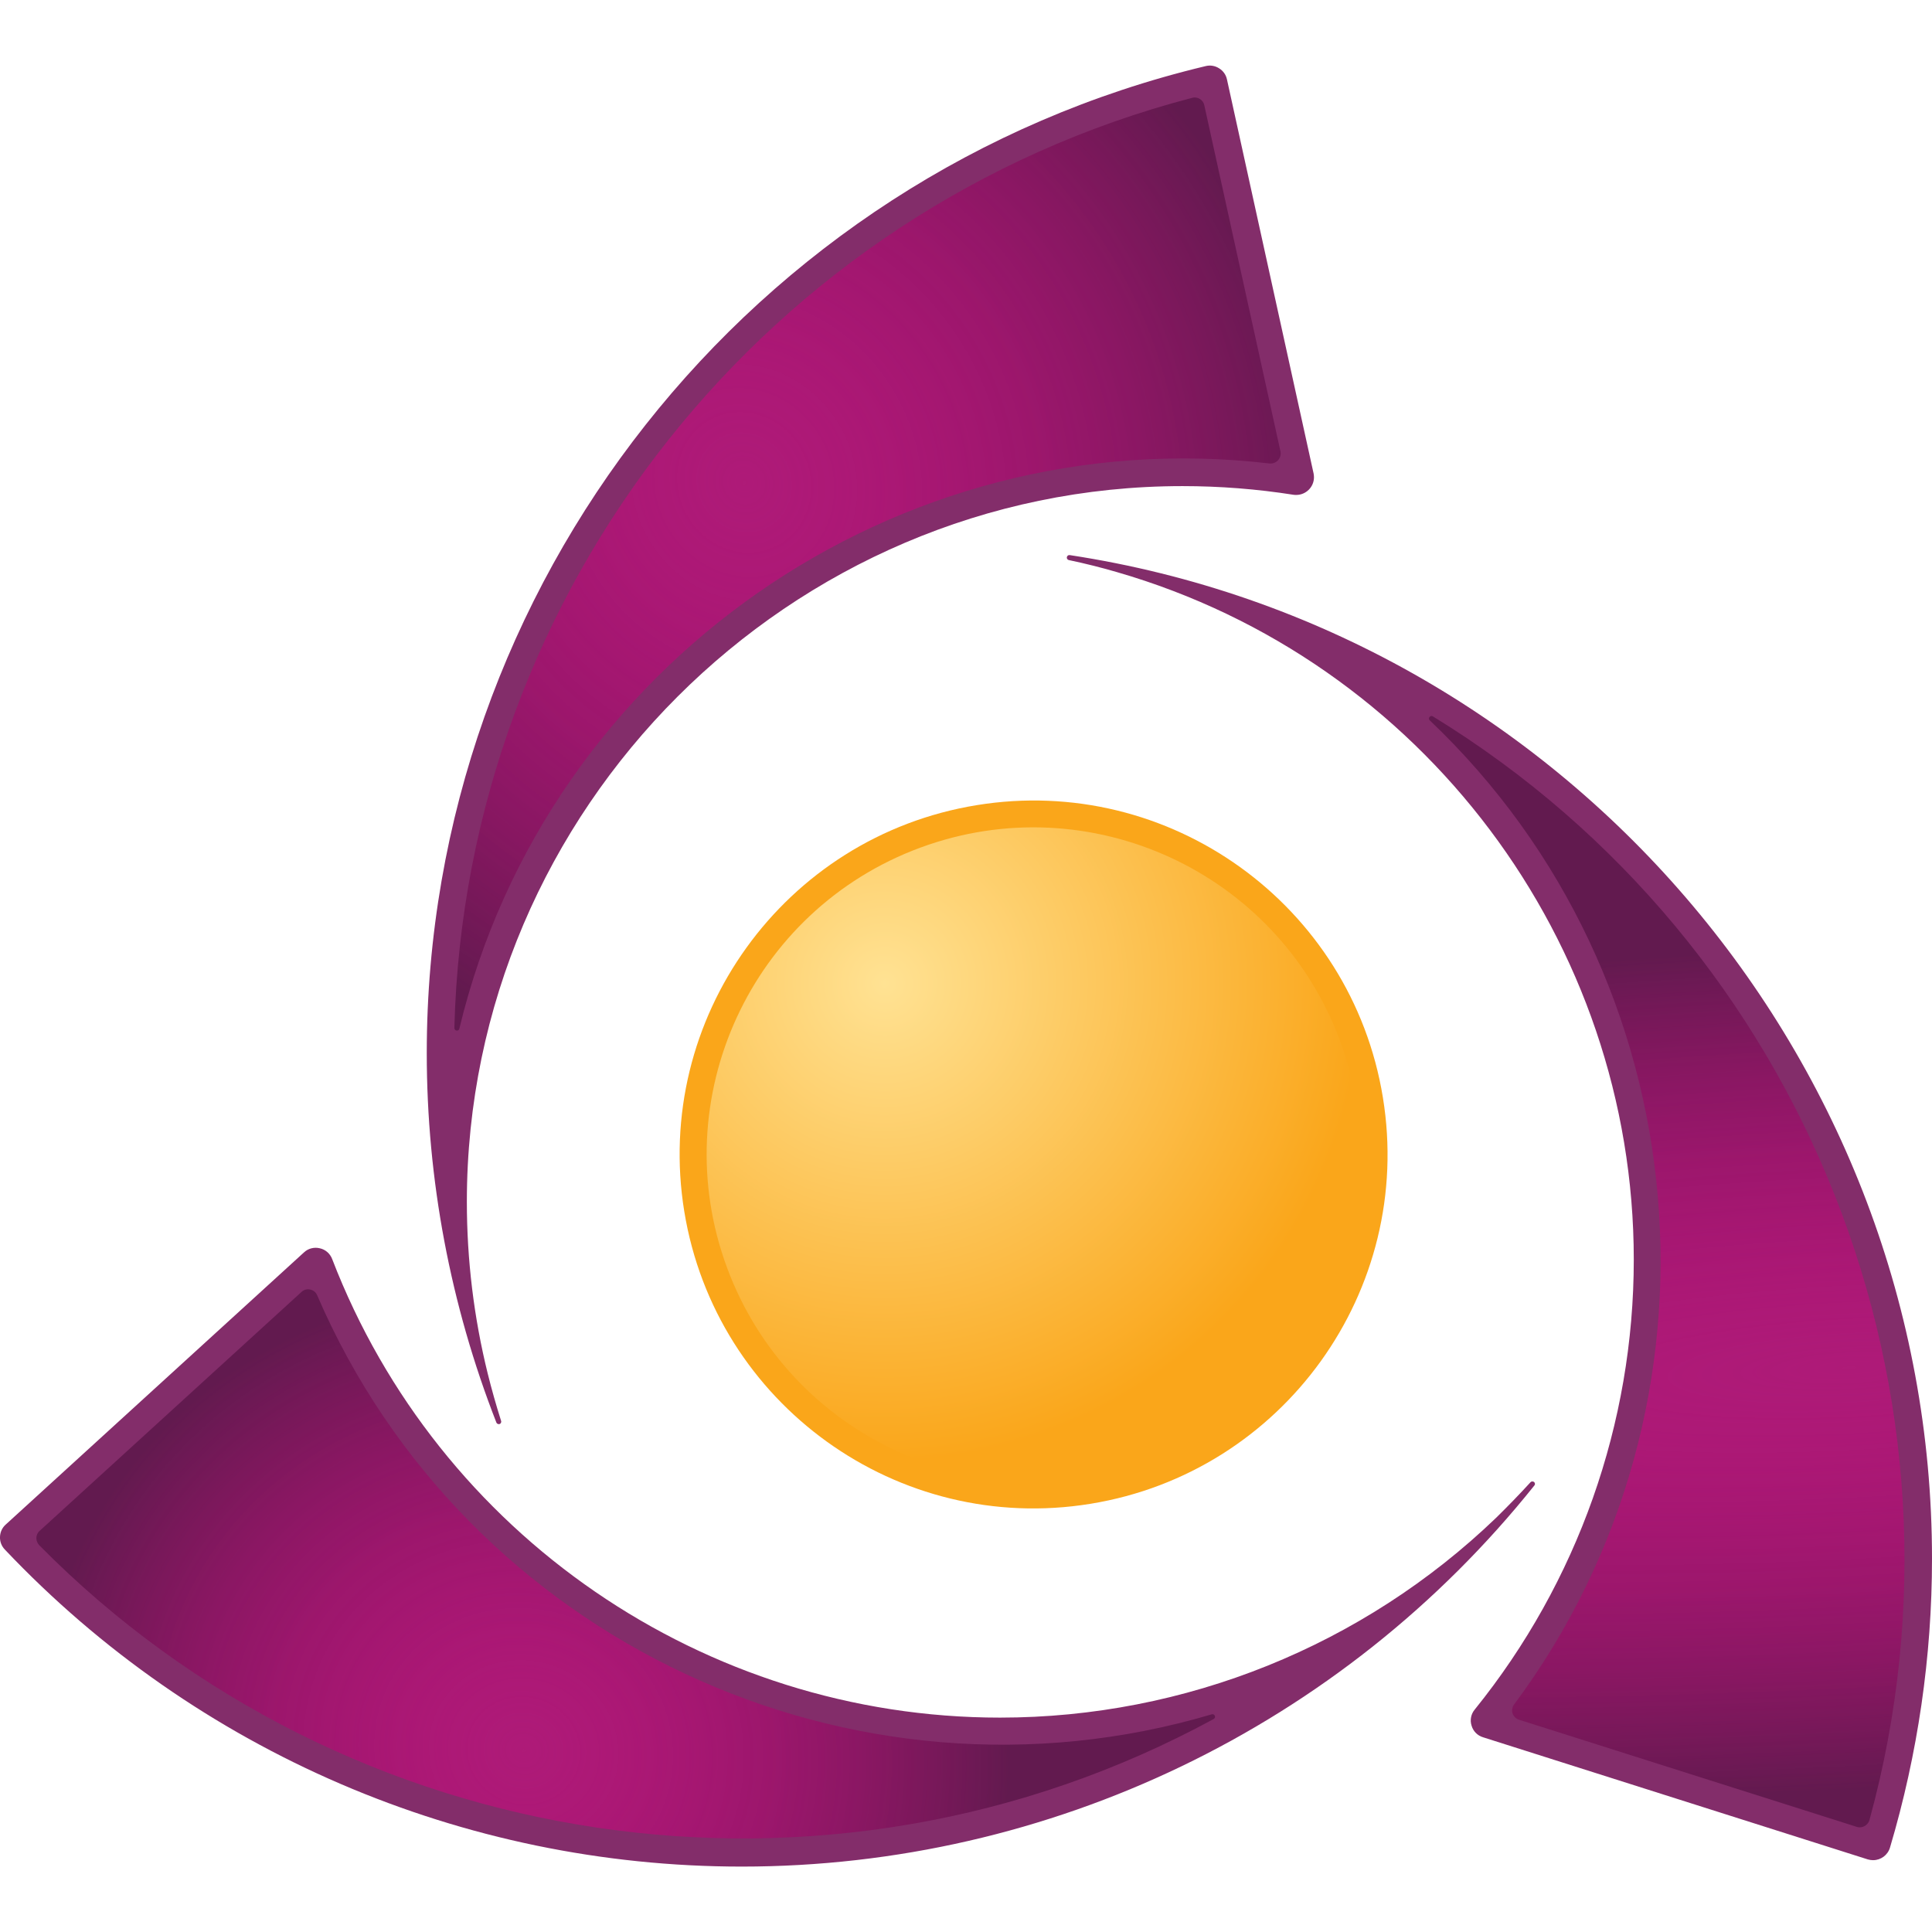
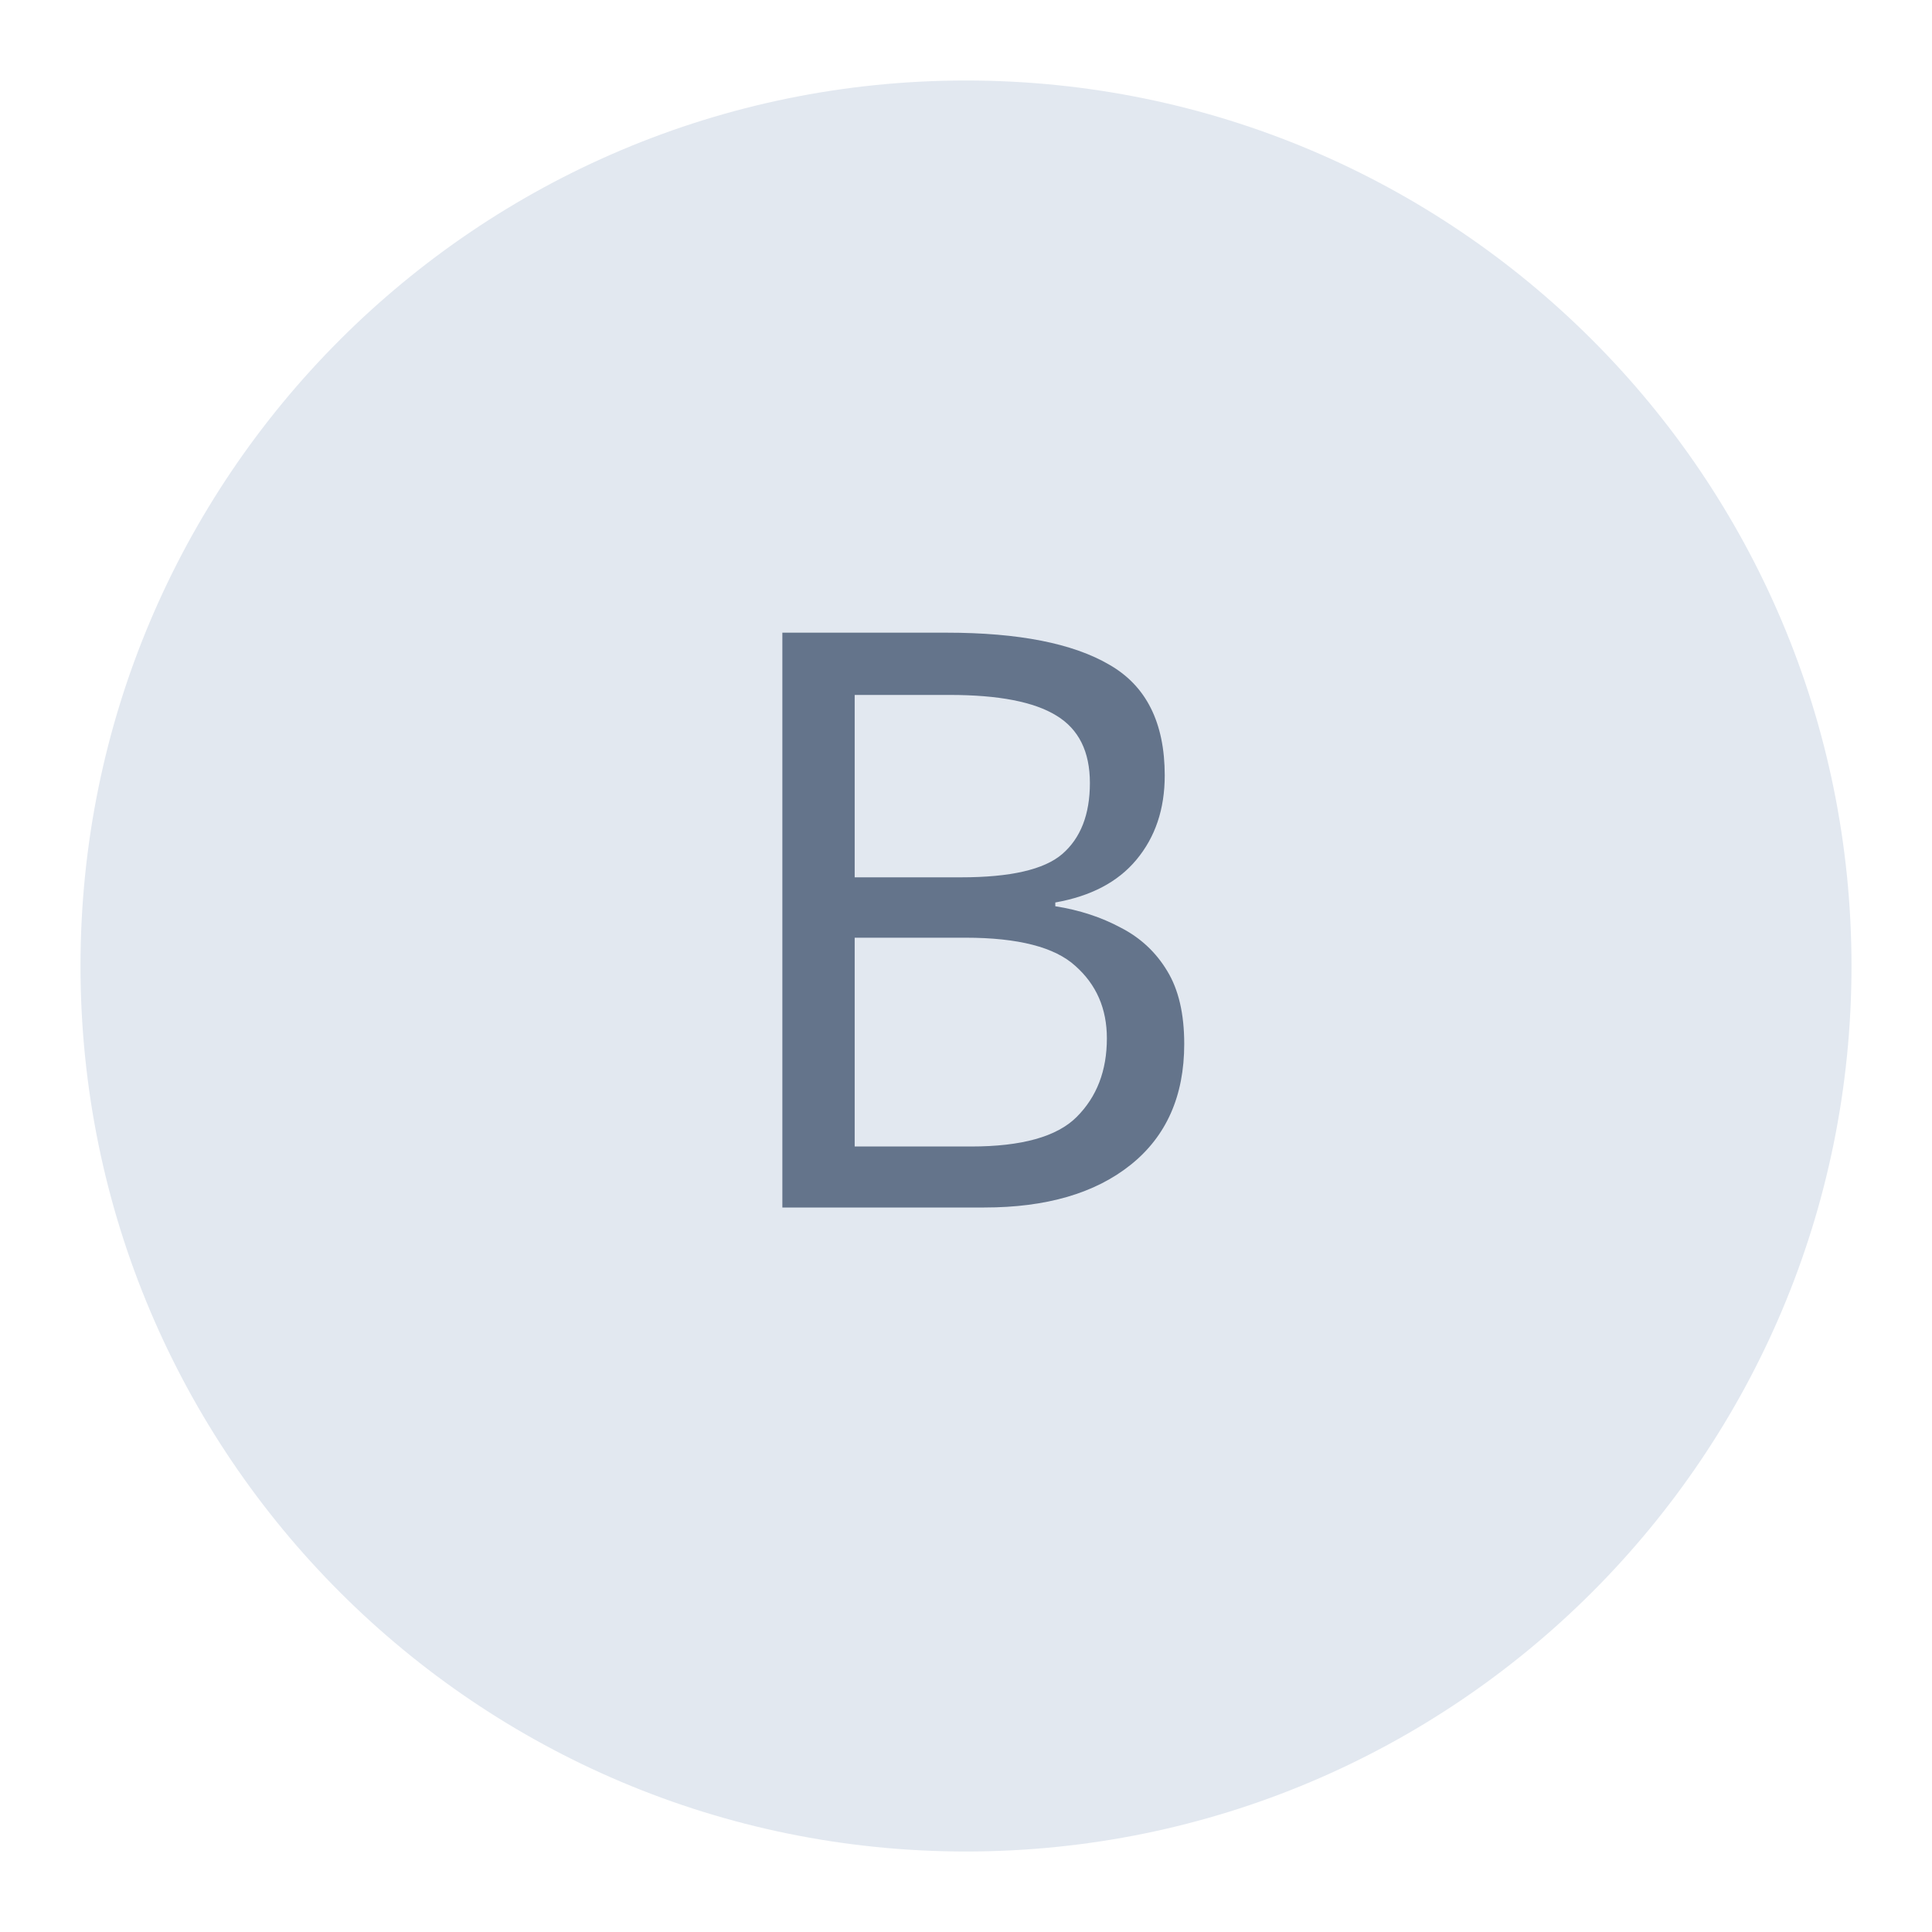
- <svg xmlns="http://www.w3.org/2000/svg" width="28" height="28" viewBox="0 0 28 28" fill="none">
-   <path fill-rule="evenodd" clip-rule="evenodd" d="M21.685 21.995C19.753 23.853 17.174 24.893 14.493 24.893C10.212 24.893 6.352 22.242 4.814 18.247C4.784 18.168 4.717 18.109 4.635 18.091C4.553 18.071 4.466 18.093 4.405 18.151L0.083 22.095C0.032 22.14 0.002 22.205 0 22.274C-0.003 22.342 0.023 22.409 0.071 22.458C2.847 25.39 6.712 27.052 10.75 27.052C15.216 27.052 19.448 25.018 22.237 21.529C22.243 21.523 22.246 21.514 22.246 21.506C22.246 21.486 22.229 21.47 22.209 21.47C22.199 21.47 22.188 21.474 22.181 21.482C22.023 21.655 21.857 21.826 21.685 21.995ZM16.186 8.291C20.611 9.57 23.678 13.65 23.678 18.255C23.678 20.628 22.864 22.93 21.373 24.776C21.319 24.84 21.301 24.929 21.327 25.009C21.35 25.09 21.413 25.154 21.494 25.178L27.07 26.948C27.095 26.955 27.121 26.959 27.146 26.959C27.259 26.959 27.359 26.885 27.391 26.777C27.795 25.418 28 24.007 28 22.589C28 15.351 22.659 9.135 15.504 8.045C15.485 8.042 15.468 8.053 15.463 8.071C15.462 8.074 15.461 8.077 15.461 8.081C15.461 8.098 15.473 8.113 15.49 8.117C15.724 8.166 15.956 8.224 16.186 8.291ZM7.068 19.905C6.867 19.091 6.766 18.256 6.766 17.418C6.766 11.727 11.448 7.045 17.138 7.045C17.677 7.045 18.216 7.087 18.749 7.171C18.761 7.173 18.774 7.173 18.786 7.173C18.927 7.173 19.043 7.058 19.043 6.917C19.043 6.899 19.041 6.882 19.038 6.864L17.782 1.151C17.768 1.084 17.727 1.026 17.668 0.99C17.61 0.953 17.54 0.941 17.473 0.958C10.877 2.535 6.185 8.48 6.185 15.262C6.185 17.094 6.527 18.91 7.194 20.617C7.201 20.634 7.22 20.643 7.238 20.639C7.253 20.635 7.264 20.621 7.264 20.604C7.264 20.6 7.264 20.596 7.262 20.592C7.191 20.367 7.125 20.136 7.068 19.905Z" fill="#832D6A" />
-   <path d="M18.557 6.54L17.454 1.527C17.447 1.488 17.423 1.454 17.389 1.434C17.356 1.413 17.315 1.407 17.277 1.418C11.126 3.023 6.747 8.544 6.585 14.899C6.585 14.917 6.599 14.934 6.618 14.936C6.636 14.939 6.653 14.927 6.657 14.909C7.926 9.625 13.001 6.084 18.398 6.717C18.404 6.717 18.409 6.718 18.415 6.718C18.495 6.718 18.561 6.652 18.561 6.572C18.561 6.561 18.559 6.551 18.557 6.54Z" fill="url(#paint0_radial_8389_66653)" />
-   <path d="M22.016 24.924L26.909 26.476C26.923 26.481 26.938 26.483 26.952 26.483C27.018 26.483 27.076 26.439 27.094 26.376C28.775 20.248 26.184 13.699 20.764 10.381C20.759 10.379 20.753 10.377 20.747 10.377C20.726 10.377 20.709 10.394 20.709 10.414C20.709 10.423 20.713 10.432 20.72 10.439C24.66 14.181 25.189 20.345 21.943 24.703C21.915 24.741 21.907 24.79 21.922 24.835C21.938 24.878 21.973 24.911 22.016 24.924Z" fill="url(#paint1_radial_8389_66653)" />
-   <path d="M4.366 18.727L0.576 22.185C0.545 22.211 0.528 22.249 0.527 22.289C0.527 22.328 0.542 22.367 0.569 22.395C5.036 26.918 12.005 27.949 17.59 24.913C17.607 24.904 17.614 24.883 17.606 24.866C17.599 24.849 17.581 24.84 17.563 24.845C12.352 26.388 6.748 23.764 4.597 18.773C4.58 18.73 4.541 18.698 4.495 18.689C4.448 18.678 4.4 18.693 4.366 18.727Z" fill="url(#paint2_radial_8389_66653)" />
-   <path fill-rule="evenodd" clip-rule="evenodd" d="M14.154 11.669C16.948 11.213 19.587 13.112 20.042 15.906C20.498 18.7 18.599 21.339 15.805 21.794C13.011 22.25 10.373 20.351 9.917 17.557C9.462 14.763 11.36 12.124 14.154 11.669Z" fill="#FAA61A" />
-   <path fill-rule="evenodd" clip-rule="evenodd" d="M19.422 15.087C18.516 12.634 15.789 11.379 13.337 12.285C10.885 13.191 9.629 15.918 10.536 18.37C11.442 20.823 14.168 22.078 16.62 21.172C19.073 20.265 20.328 17.539 19.422 15.087Z" fill="url(#paint3_radial_8389_66653)" />
-   <defs>
-     <radialGradient id="paint0_radial_8389_66653" cx="0" cy="0" r="1" gradientUnits="userSpaceOnUse" gradientTransform="translate(10.7916 7.00023) rotate(-27.4744) scale(8.21859 8.86144)">
-       <stop stop-color="#EC008C" stop-opacity="0.408" />
-       <stop offset="1" stop-color="#621A4F" />
-     </radialGradient>
-     <radialGradient id="paint1_radial_8389_66653" cx="0" cy="0" r="1" gradientUnits="userSpaceOnUse" gradientTransform="translate(26.8334 19.8333) rotate(-92.7263) scale(6.13194 32.1991)">
-       <stop stop-color="#EC008C" stop-opacity="0.408" />
-       <stop offset="1" stop-color="#621A4F" />
-     </radialGradient>
-     <radialGradient id="paint2_radial_8389_66653" cx="0" cy="0" r="1" gradientUnits="userSpaceOnUse" gradientTransform="translate(7.58321 25.3749) rotate(19.179) scale(7.10255 6.68384)">
-       <stop stop-color="#EC008C" stop-opacity="0.408" />
-       <stop offset="1" stop-color="#621A4F" />
-     </radialGradient>
-     <radialGradient id="paint3_radial_8389_66653" cx="0" cy="0" r="1" gradientUnits="userSpaceOnUse" gradientTransform="translate(12.8162 14.246) rotate(180) scale(6.94346)">
-       <stop stop-color="#FFE293" />
-       <stop offset="1" stop-color="#FAA61A" />
-     </radialGradient>
-   </defs>
+ <svg xmlns="http://www.w3.org/2000/svg" viewBox="0 0 48 48" width="48" height="48">
+   <circle cx="24" cy="24" r="22" fill="#e2e8f0" />
+   <text x="24" y="30" text-anchor="middle" font-size="20" font-family="sans-serif" fill="#64748b">B</text>
</svg>
